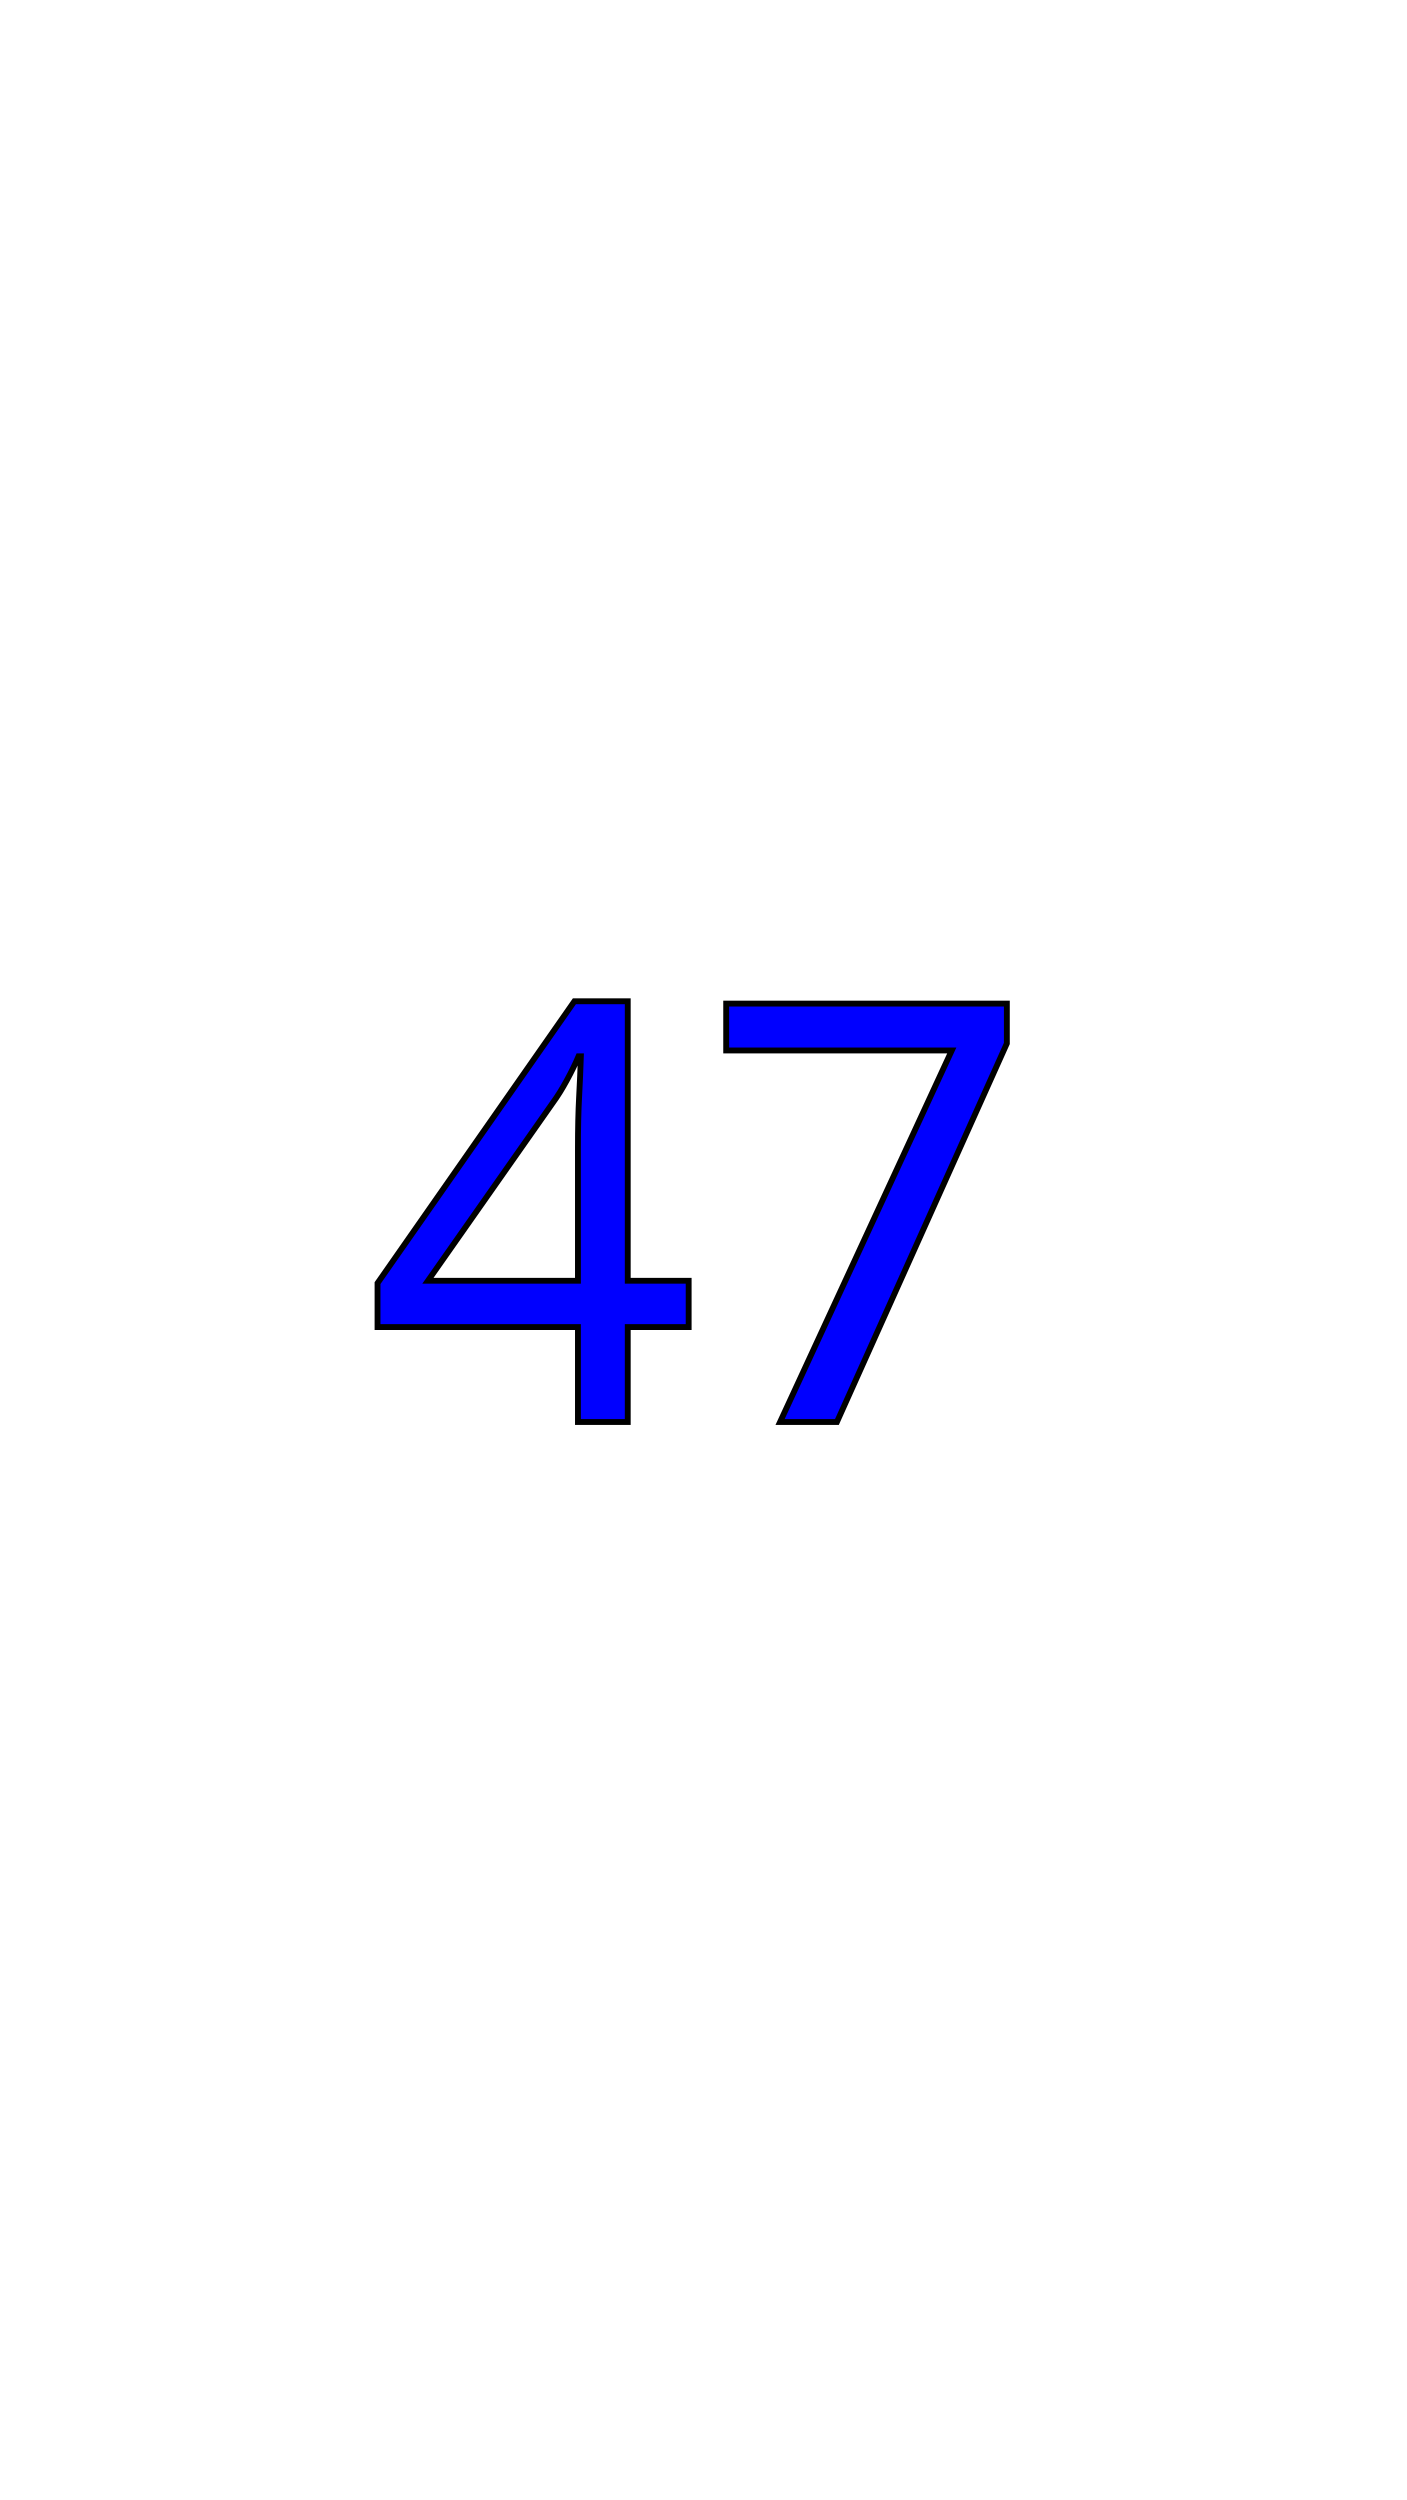
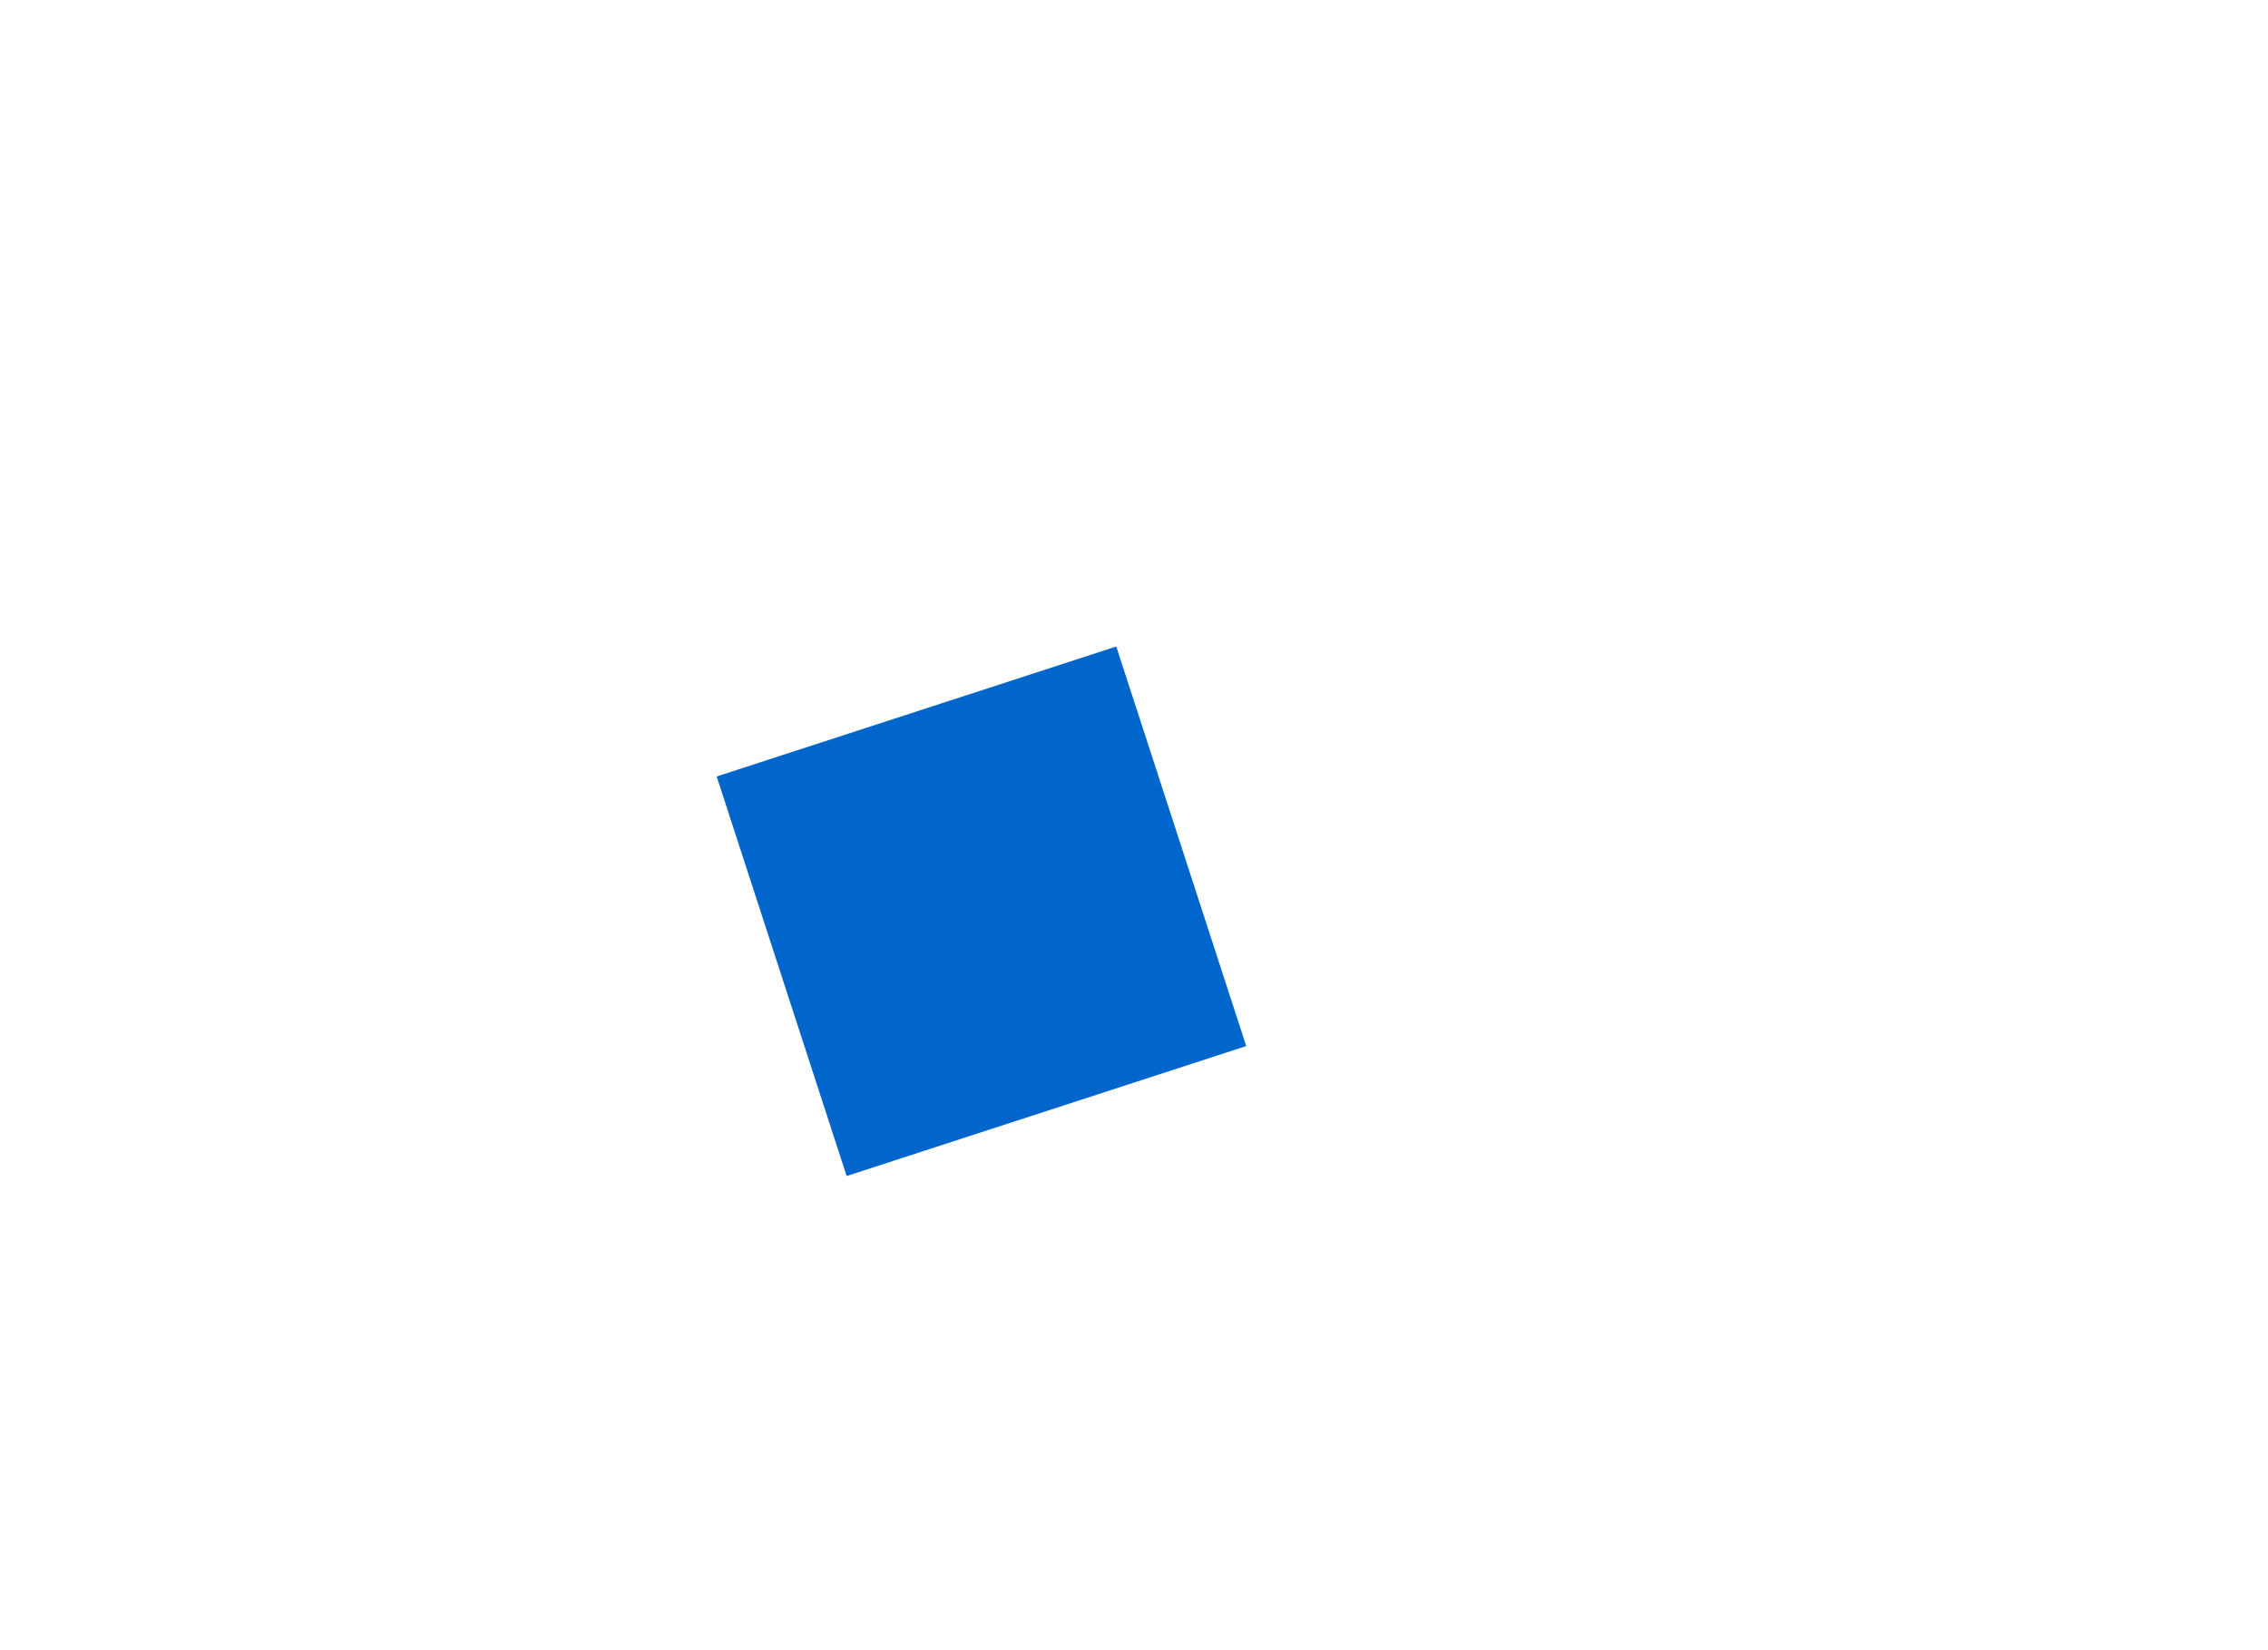
- <svg xmlns="http://www.w3.org/2000/svg" version="1.1" id="Layer_1" x="0px" y="0px" width="720px" height="1280px" viewBox="0 0 720 1280" enable-background="new 0 0 720 1280" xml:space="preserve">
-   <text transform="matrix(1 0 0 1 187.002 728.0508)" fill="#0000FF" stroke="#000000" stroke-width="3" stroke-miterlimit="10" font-family="'Kartika'" font-size="300">47</text>
+ <svg xmlns="http://www.w3.org/2000/svg" xmlns:xlink="http://www.w3.org/1999/xlink" version="1.1" preserveAspectRatio="xMidyMid meet" x="0px" y="0px" width="550px" height="400px" viewBox="0 0 550 400">
+   <defs>
+     <g id="Symbol_1_0_Layer0_0_FILL">
+       <path fill="#0066CC" stroke="none" d=" M 0 0 L 0 102 102 102 102 0 0 0 Z" />
+     </g>
+   </defs>
+   <g transform="matrix( 0.309021, 0.9500427, -0.9500427, 0.309021, 270.7,156.8) ">
+     <g transform="matrix( 1, 0, 0, 1, 0,0) ">
+       <use xlink:href="#Symbol_1_0_Layer0_0_FILL" />
+     </g>
+   </g>
</svg>
